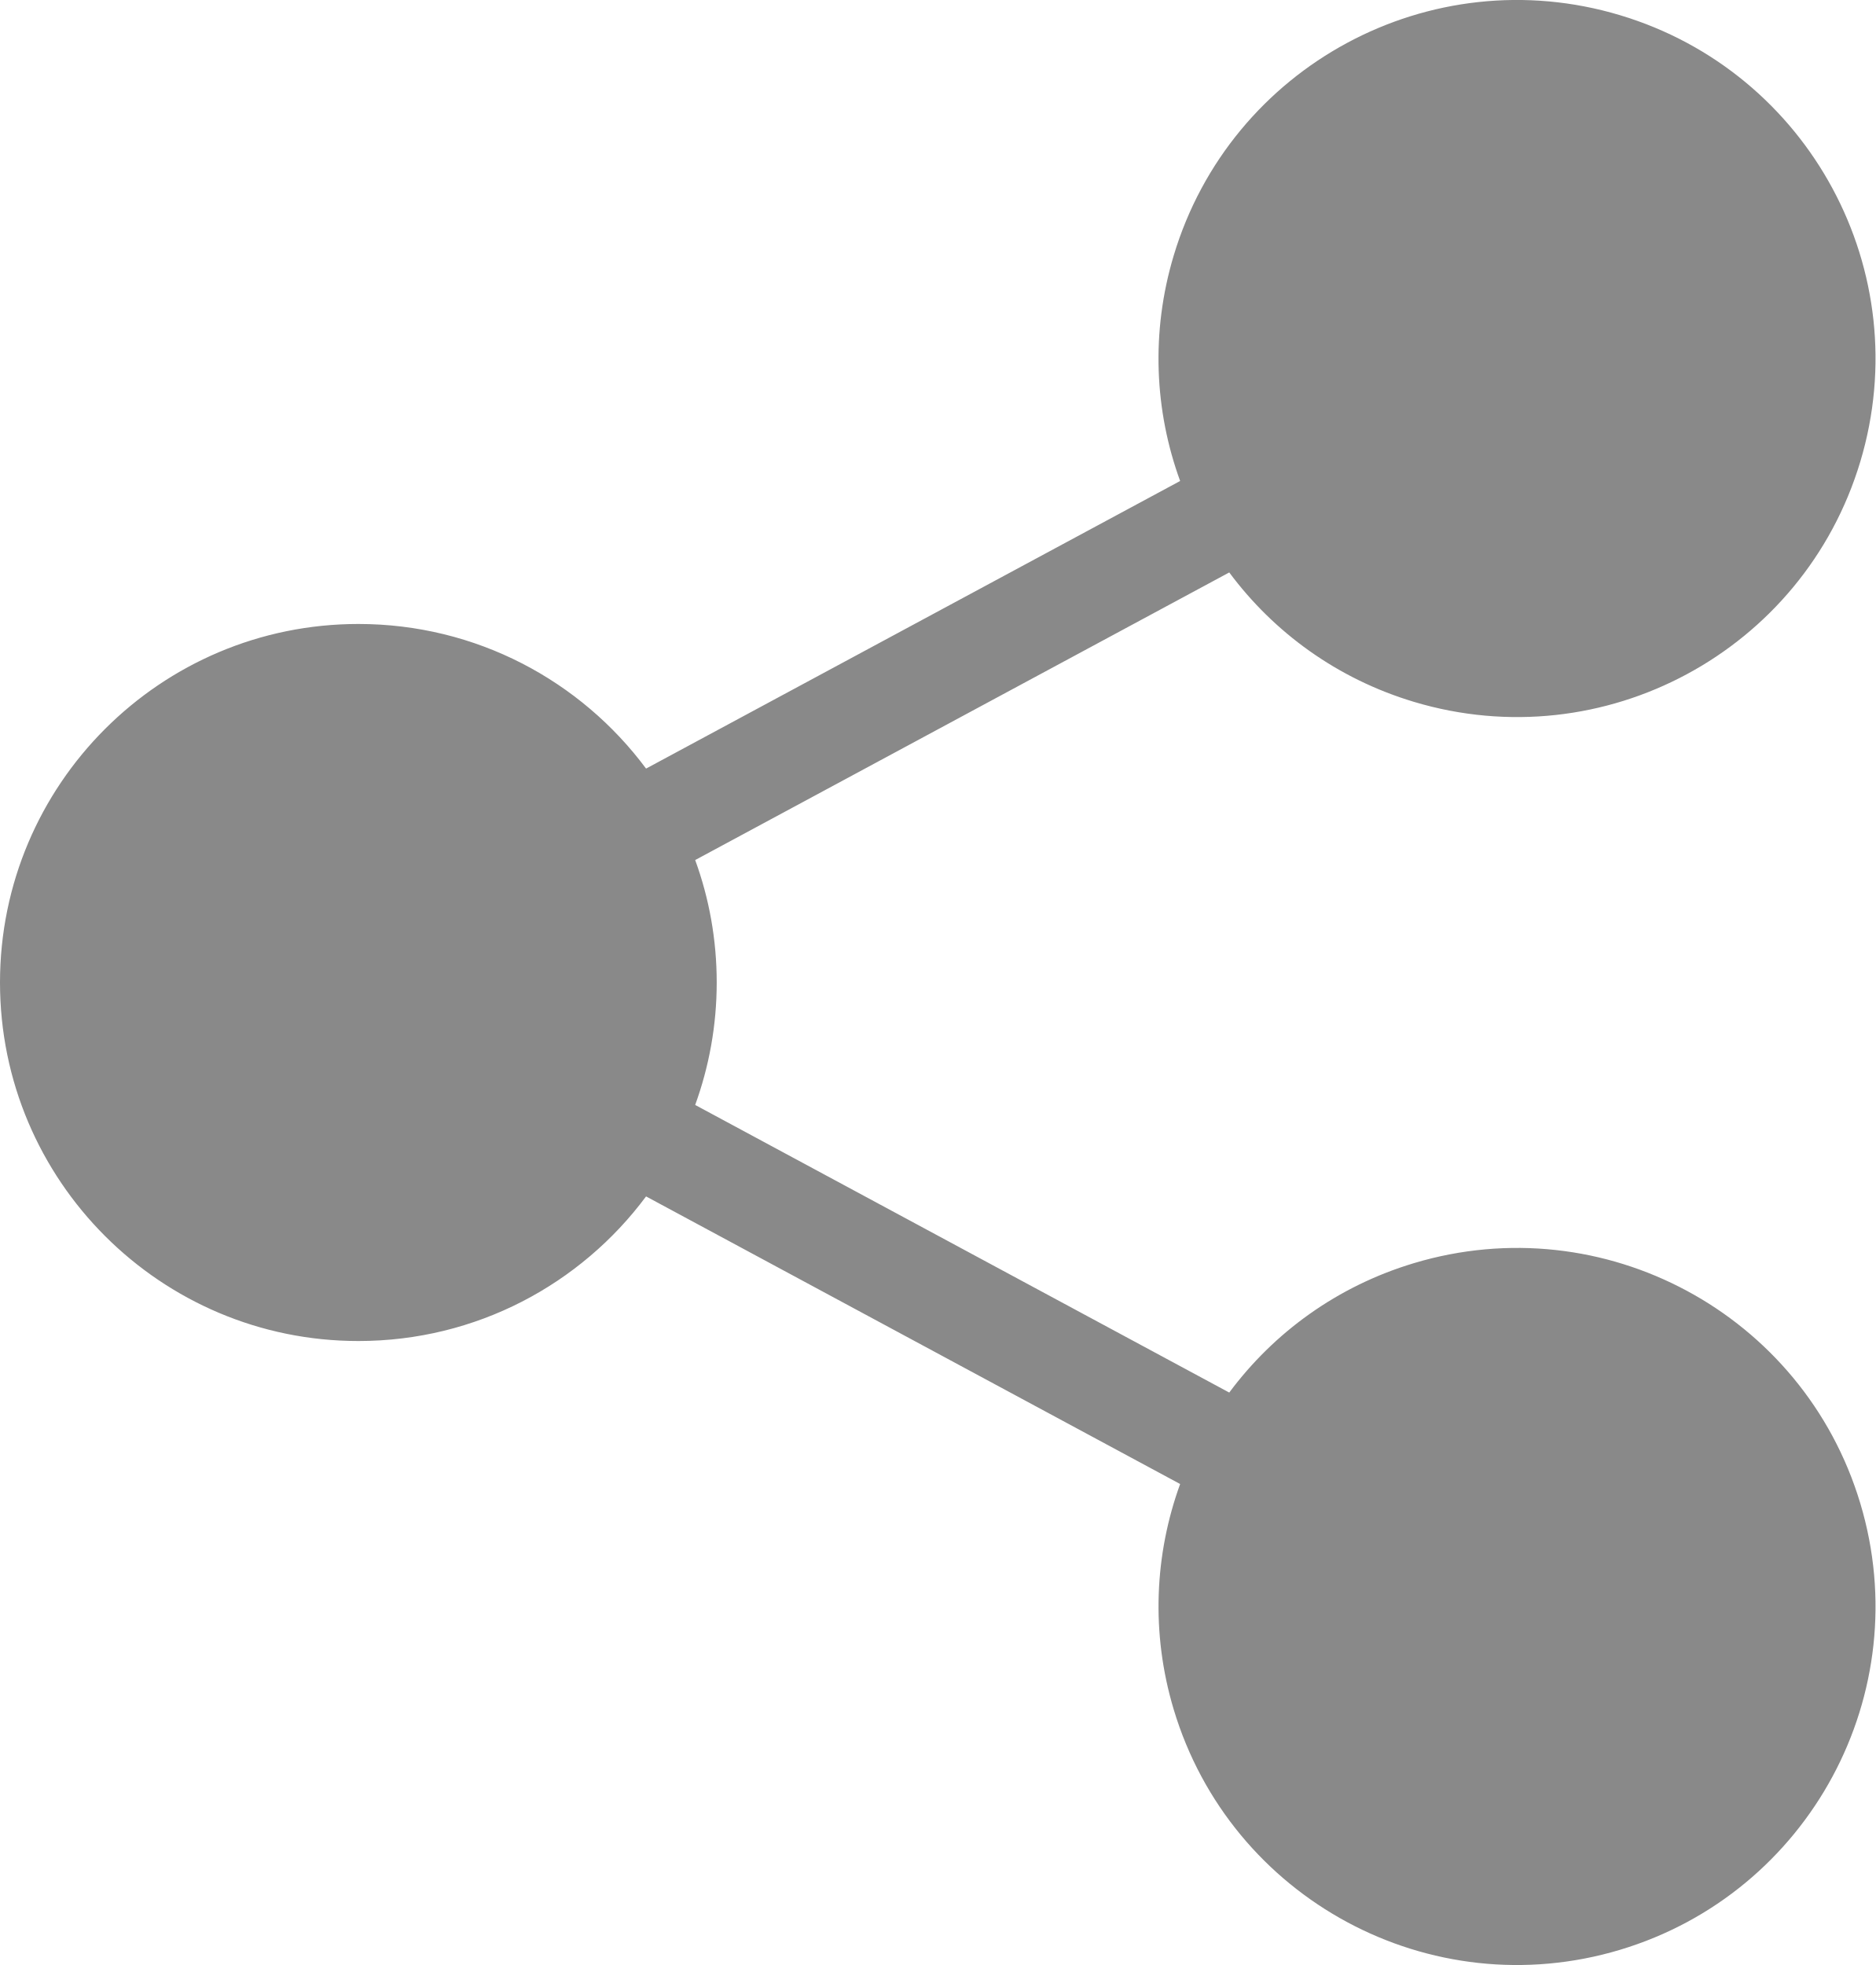
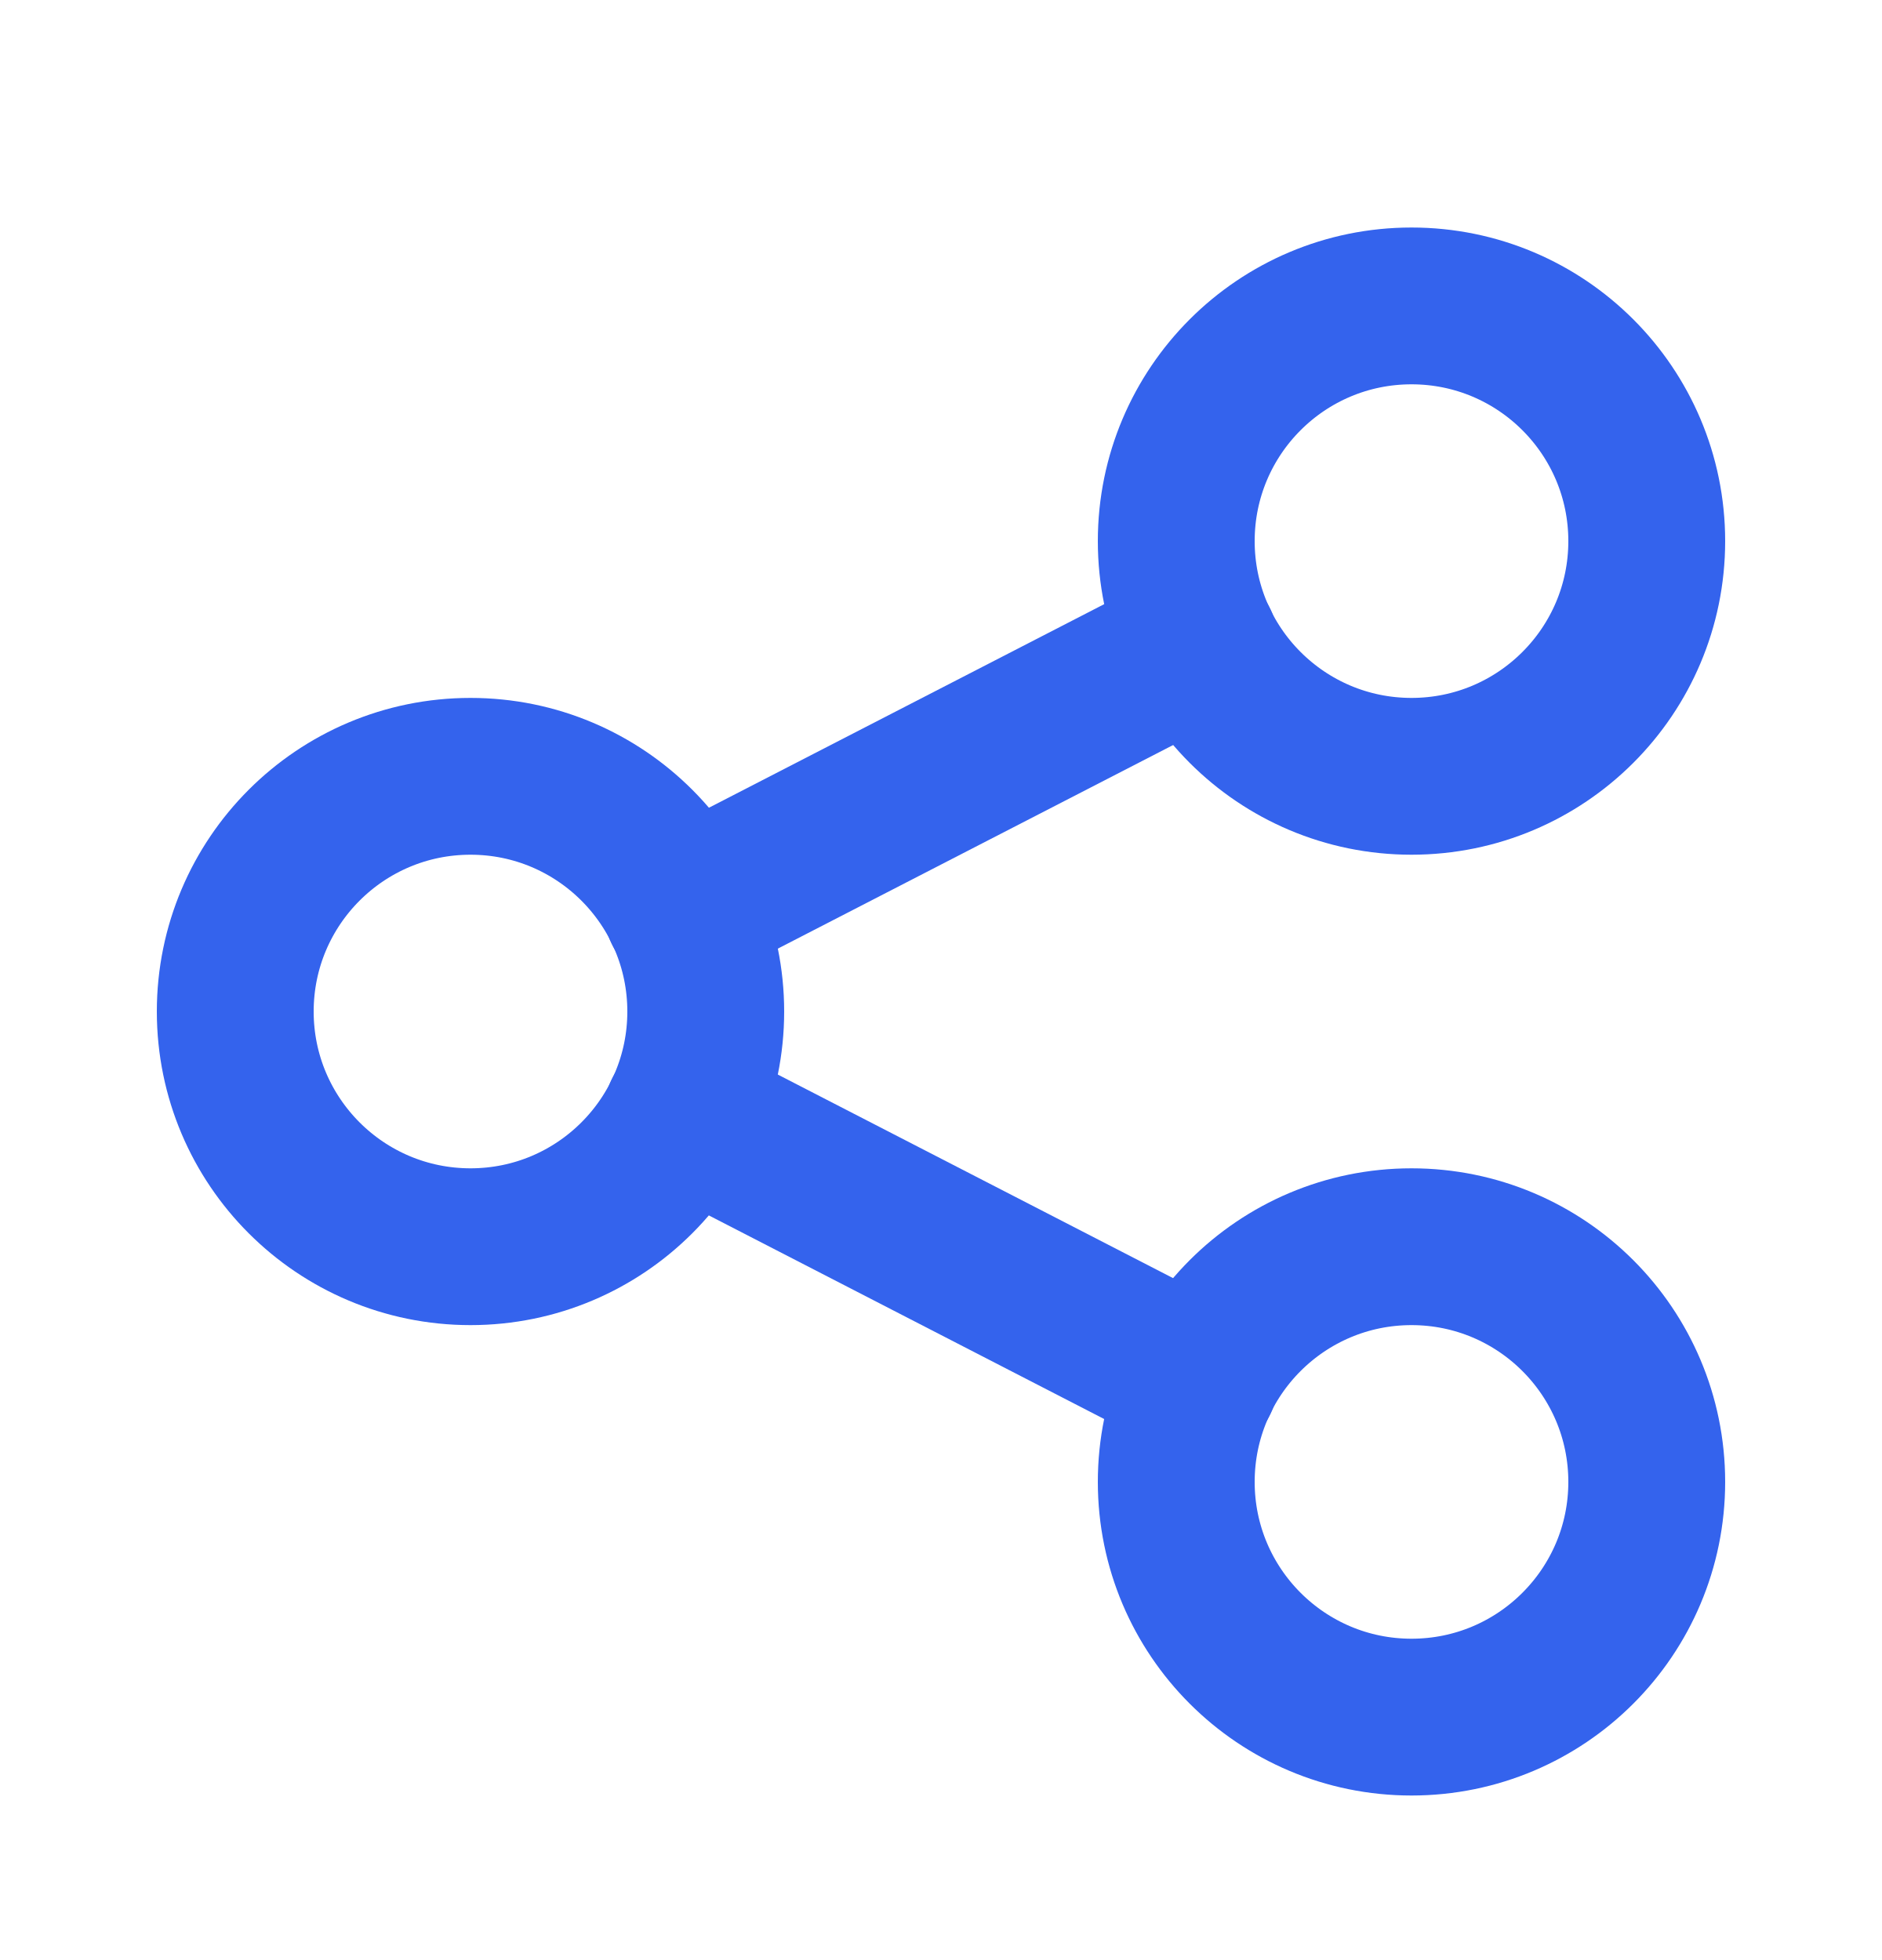
- <svg xmlns="http://www.w3.org/2000/svg" width="21" height="22" viewBox="0 0 21 22" fill="none">
-   <path d="M15.832 14.142C14.972 14.4 14.262 14.921 13.764 15.591L7.784 12.371C7.939 11.943 8.025 11.482 8.025 11C8.025 10.518 7.94 10.057 7.784 9.629L13.764 6.409C14.262 7.079 14.972 7.6 15.832 7.858C17.955 8.495 20.193 7.291 20.83 5.168C21.467 3.045 20.262 0.807 18.139 0.17C16.016 -0.467 13.779 0.738 13.142 2.861C12.884 3.721 12.928 4.601 13.214 5.385L7.234 8.605C6.503 7.622 5.332 6.986 4.013 6.986C1.797 6.986 0 8.784 0 11C0 13.216 1.797 15.014 4.013 15.014C5.333 15.014 6.503 14.378 7.234 13.395L13.214 16.615C12.929 17.4 12.884 18.279 13.142 19.139C13.779 21.262 16.016 22.467 18.139 21.83C20.262 21.193 21.467 18.955 20.83 16.832C20.193 14.709 17.955 13.505 15.832 14.142Z" fill="#898989" />
+ <svg xmlns="http://www.w3.org/2000/svg" width="24" height="25" viewBox="0 0 24 25" fill="none">
+   <path d="M6 15.902C7.657 15.902 9 14.559 9 12.902C9 11.245 7.657 9.902 6 9.902C4.343 9.902 3 11.245 3 12.902C3 14.559 4.343 15.902 6 15.902Z" stroke="#3463ED" stroke-width="2" stroke-linecap="round" stroke-linejoin="round" />
+   <path d="M18 9.902C19.657 9.902 21 8.559 21 6.902C21 5.245 19.657 3.902 18 3.902C16.343 3.902 15 5.245 15 6.902C15 8.559 16.343 9.902 18 9.902Z" stroke="#3463ED" stroke-width="2" stroke-linecap="round" stroke-linejoin="round" />
+   <path d="M18 21.902C19.657 21.902 21 20.559 21 18.902C21 17.245 19.657 15.902 18 15.902C16.343 15.902 15 17.245 15 18.902C15 20.559 16.343 21.902 18 21.902Z" stroke="#3463ED" stroke-width="2" stroke-linecap="round" stroke-linejoin="round" />
+   <path d="M8.7 11.603L15.3 8.203M8.7 14.203L15.3 17.603" stroke="#3463ED" stroke-width="2" stroke-linecap="round" stroke-linejoin="round" />
</svg>
